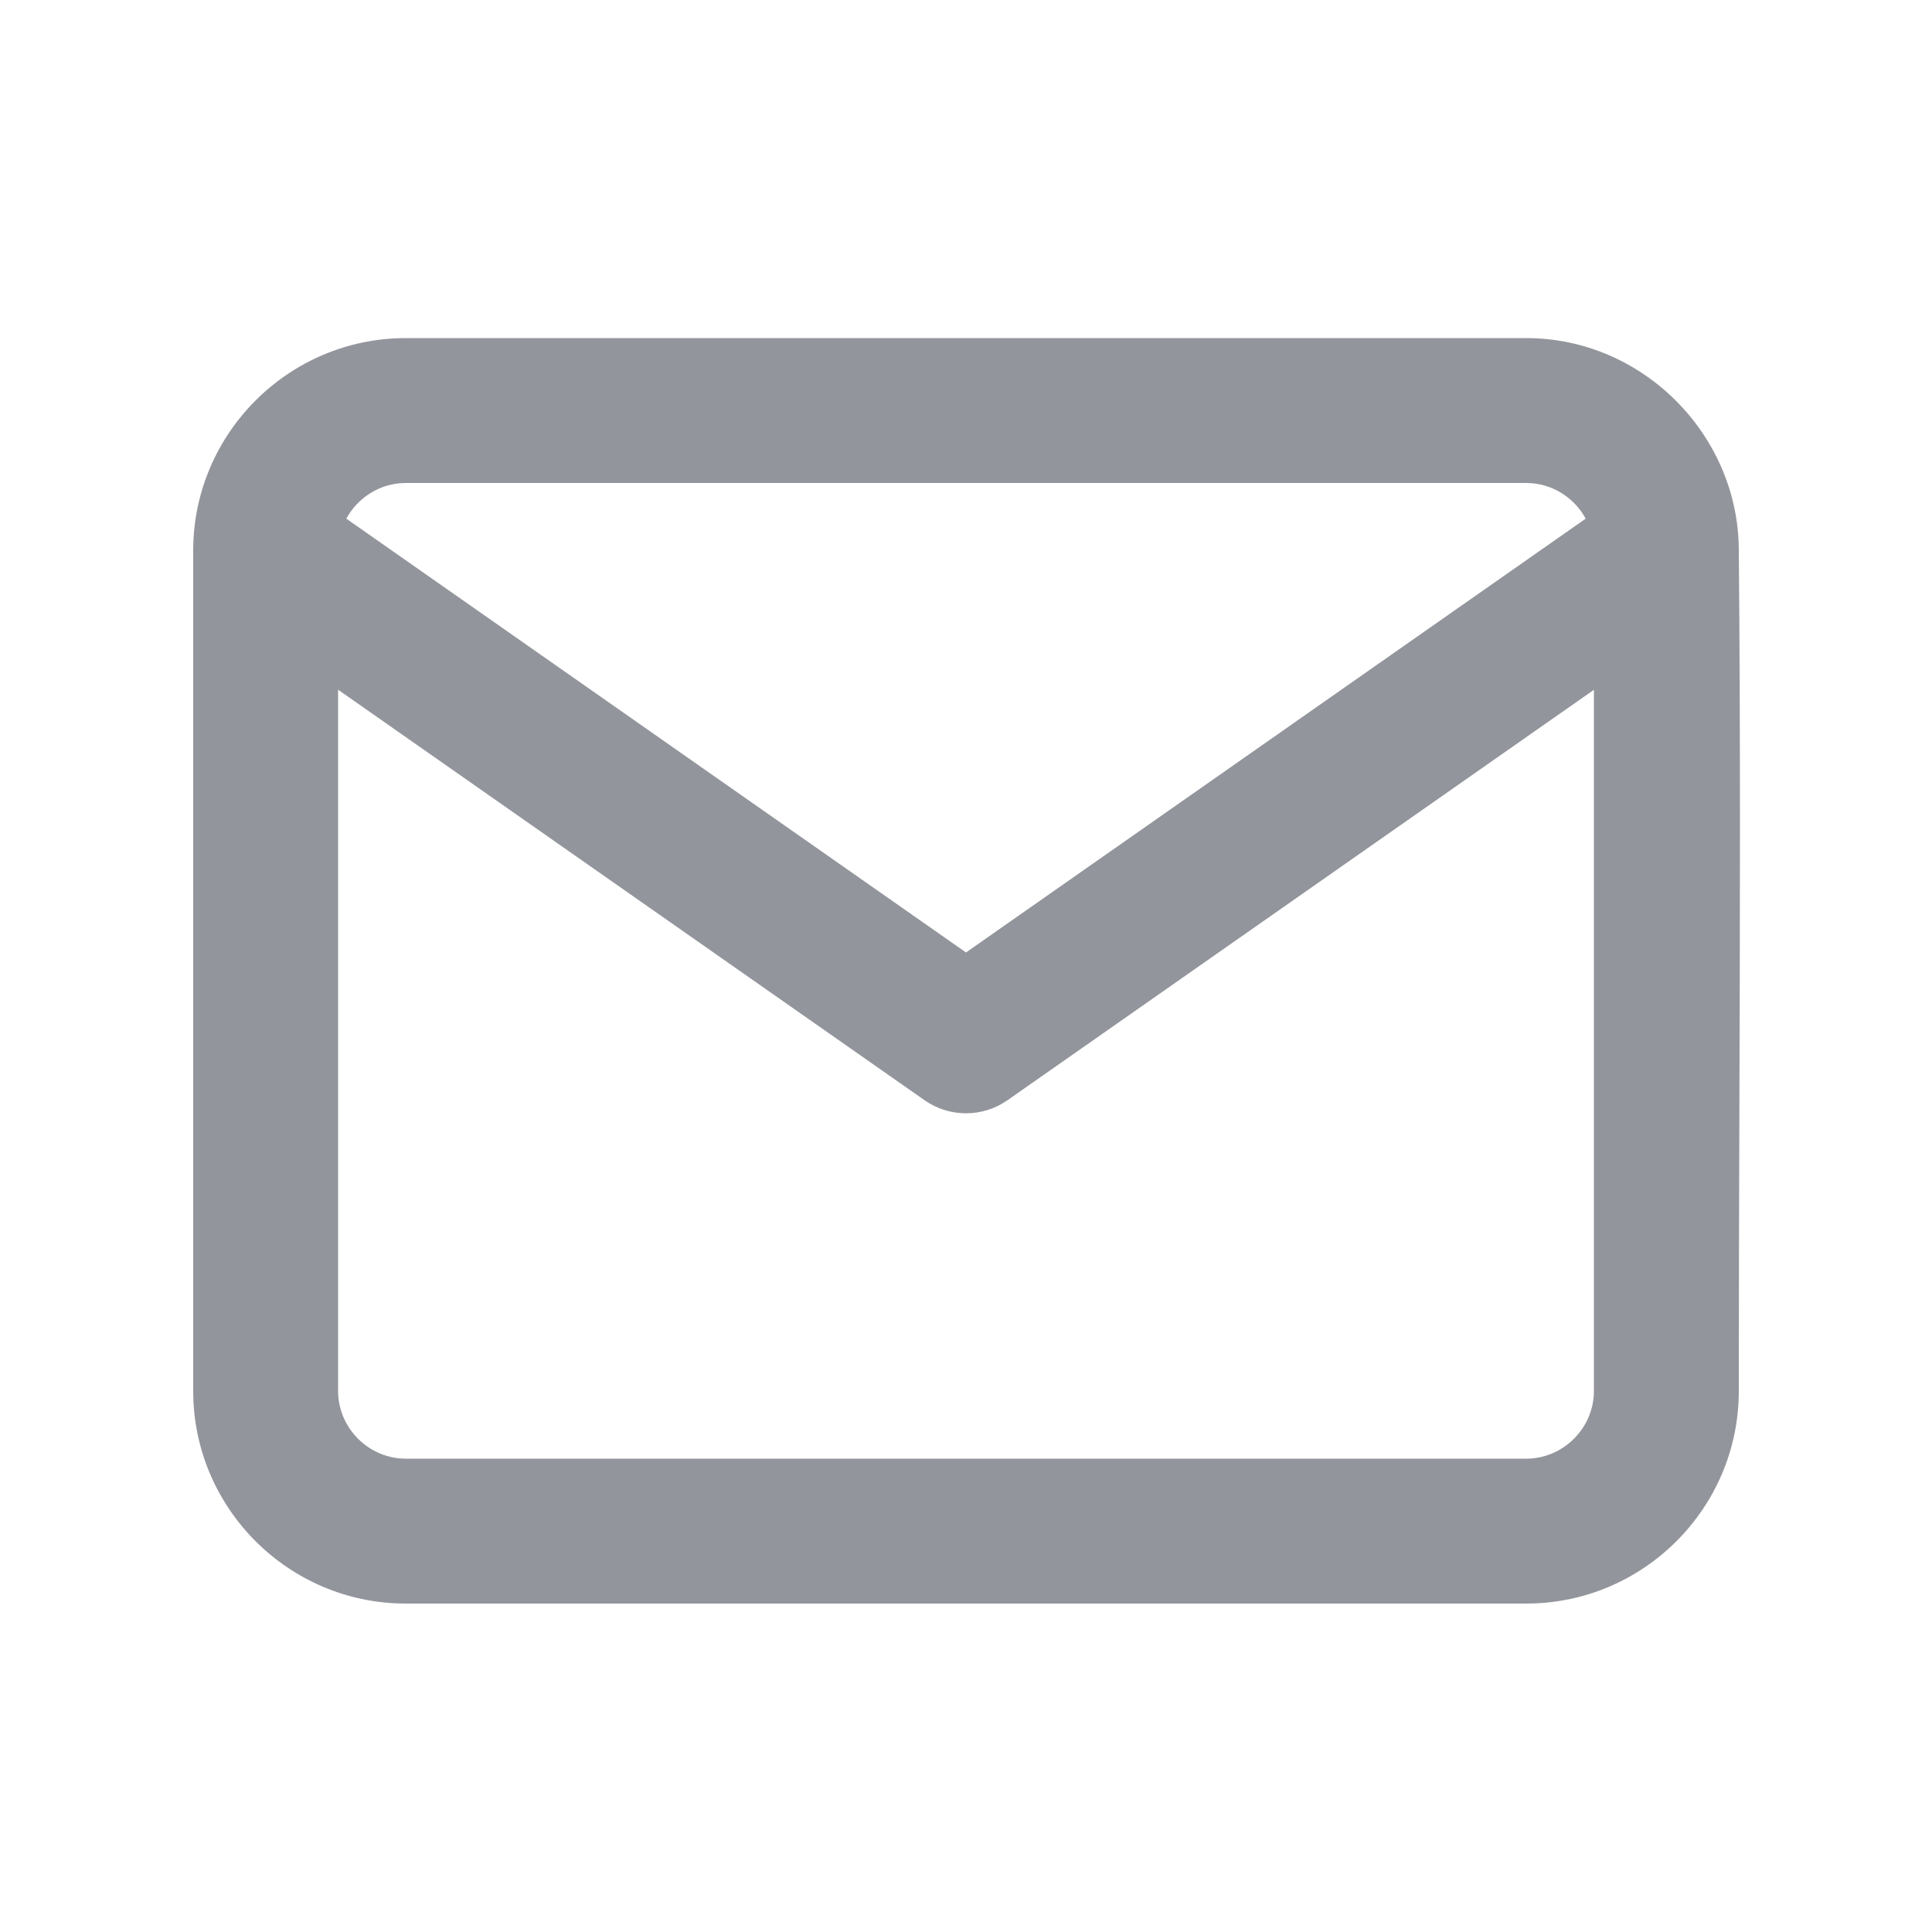
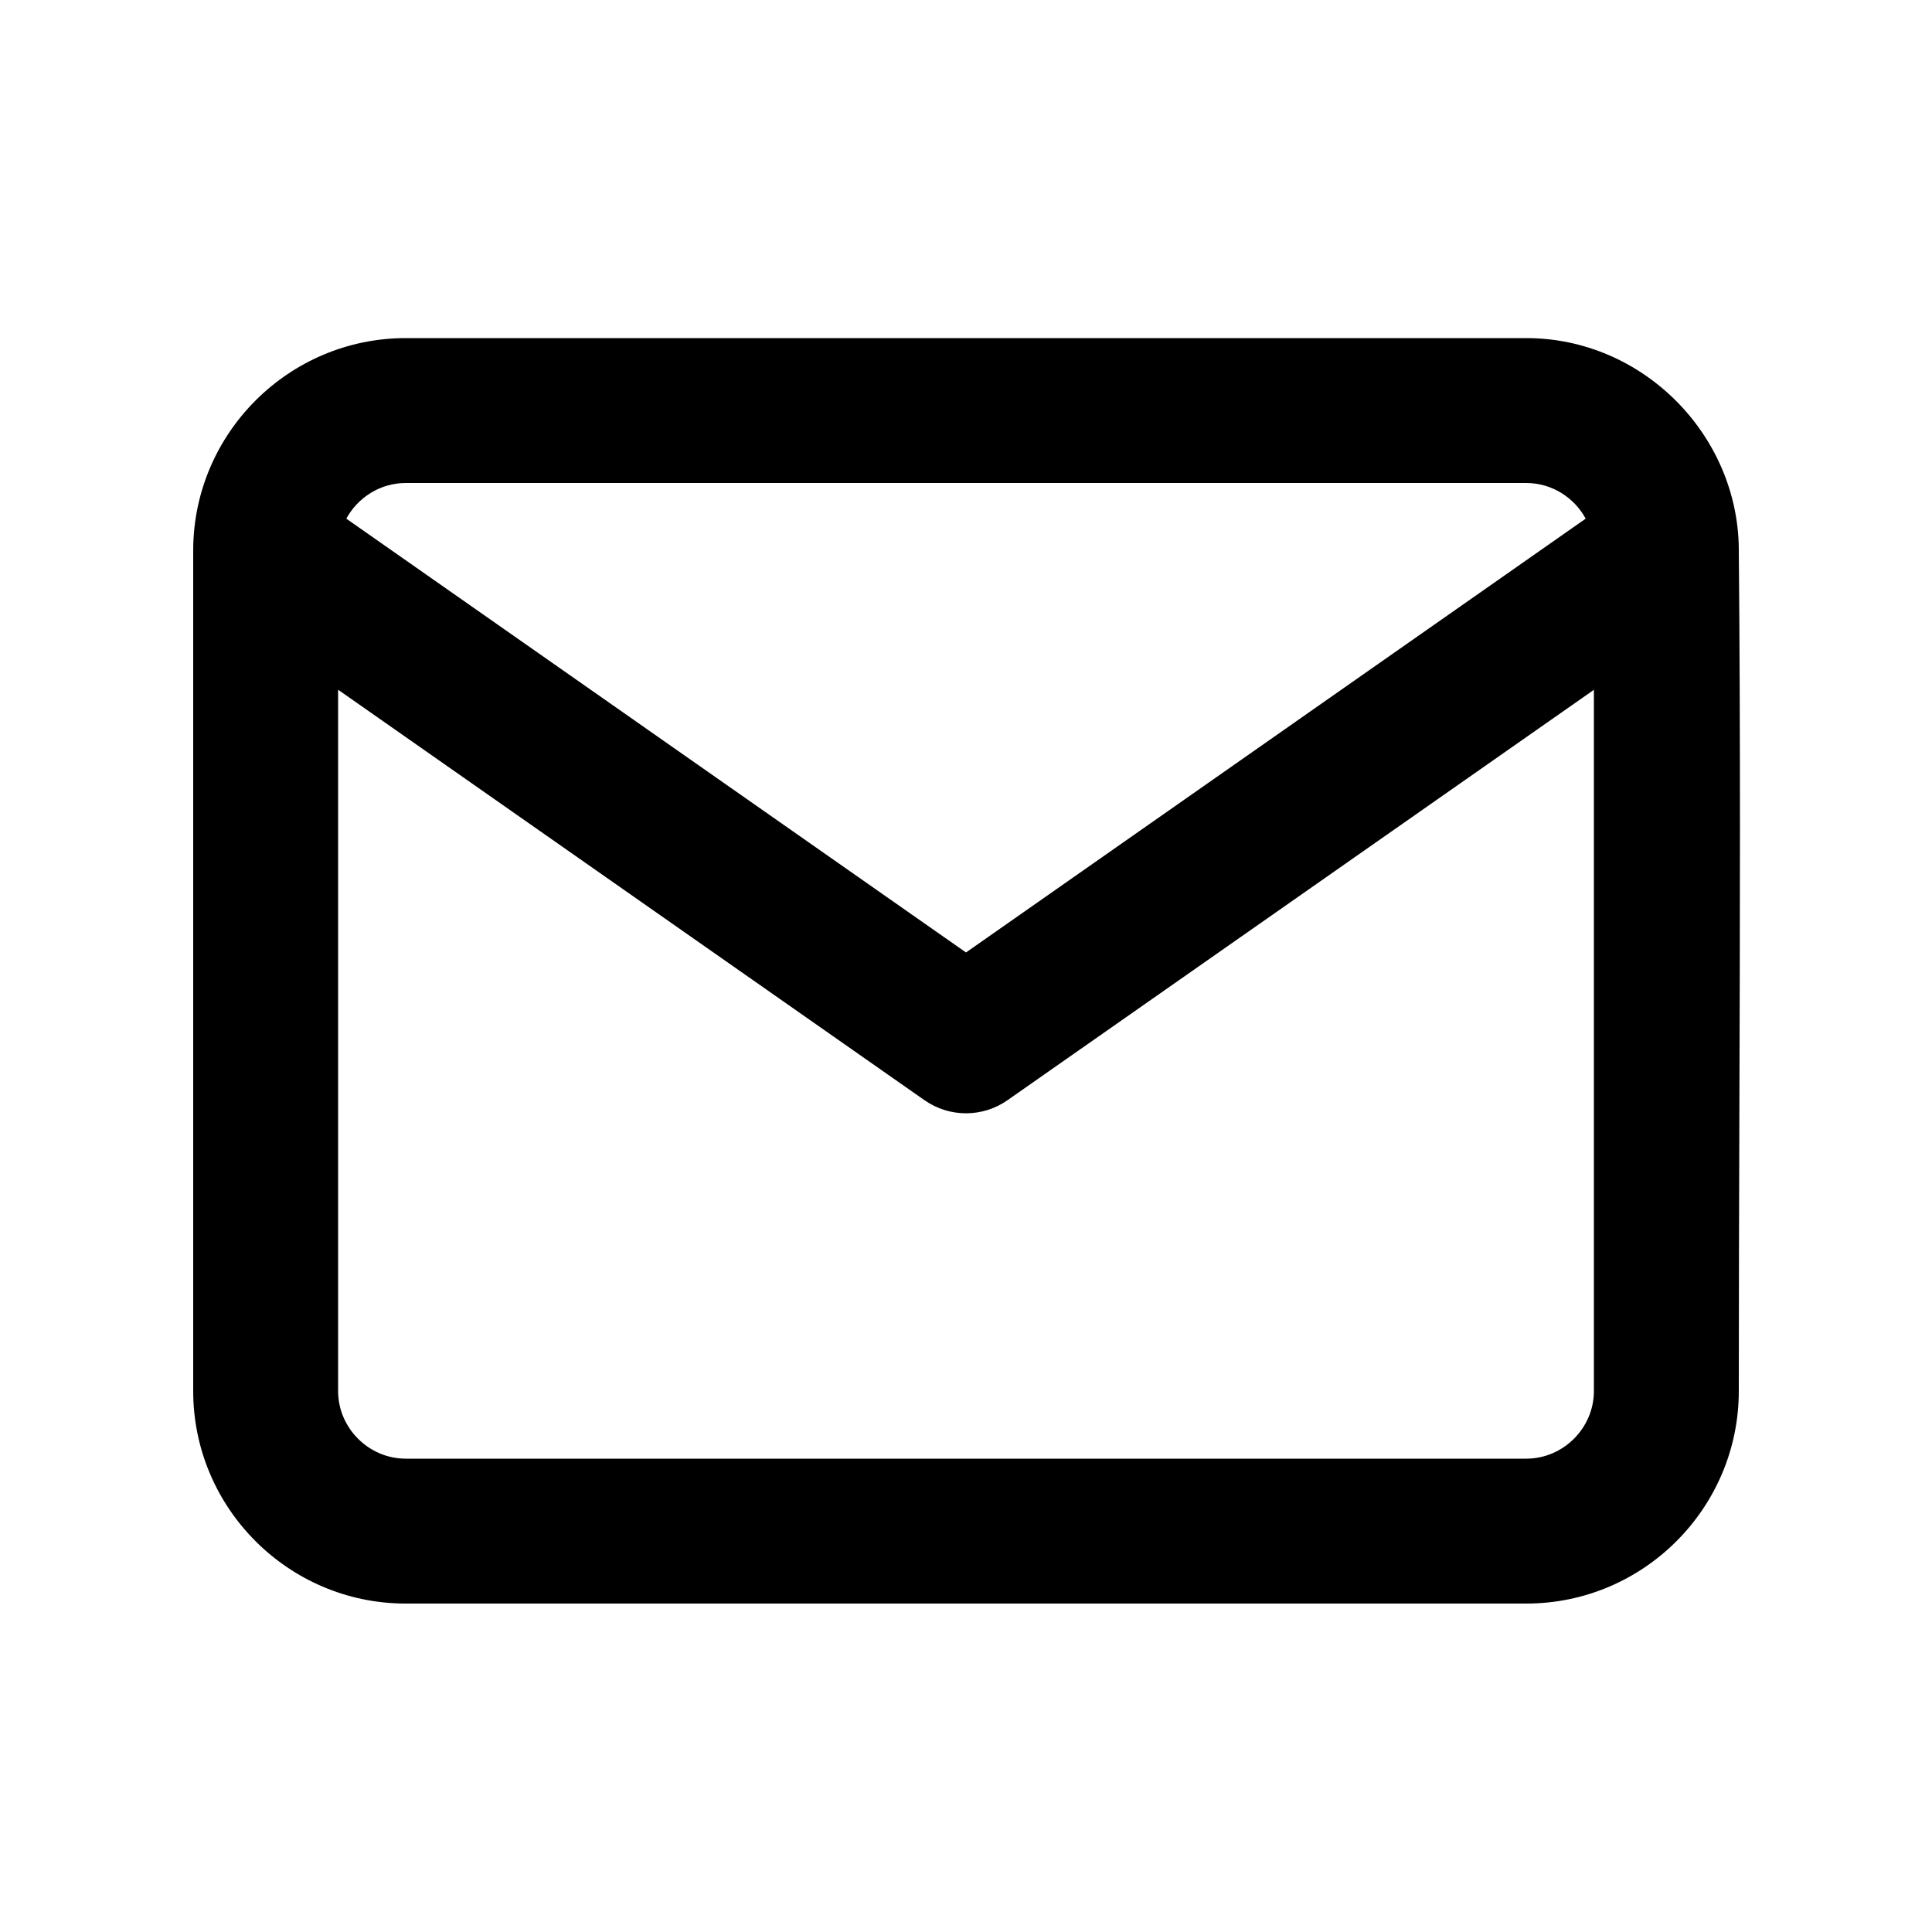
- <svg xmlns="http://www.w3.org/2000/svg" width="20" height="20" viewBox="0 0 20 20" fill="none">
-   <path fill-rule="evenodd" clip-rule="evenodd" d="M3.585 5.369C3.704 5.15 3.936 5 4.2 5H15.8C16.064 5 16.296 5.15 16.415 5.369L10 9.86L3.585 5.369ZM2 5.687C2 5.694 2 5.702 2 5.709V14.4C2 15.612 2.988 16.6 4.2 16.6H15.8C17.012 16.6 18 15.612 18 14.4C18 13.432 18.003 12.465 18.006 11.497C18.012 9.563 18.018 7.63 18 5.697C18 5.694 18 5.691 18 5.688C18 5.685 18 5.682 18 5.68C17.989 4.499 17.005 3.5 15.8 3.5H4.2C2.993 3.5 2.007 4.481 2 5.687ZM16.5 7.141V14.4C16.5 14.783 16.183 15.1 15.8 15.1H4.2C3.817 15.1 3.5 14.783 3.5 14.4V7.14L9.57 11.389C9.828 11.57 10.172 11.57 10.43 11.389L16.5 7.141Z" fill="#93959C" />
+ <svg xmlns="http://www.w3.org/2000/svg" width="20" height="20" viewBox="0 0 20 20">
+   <path fill-rule="evenodd" clip-rule="evenodd" d="M3.585 5.369C3.704 5.15 3.936 5 4.2 5H15.8C16.064 5 16.296 5.15 16.415 5.369L10 9.86L3.585 5.369ZM2 5.687C2 5.694 2 5.702 2 5.709V14.4C2 15.612 2.988 16.6 4.2 16.6H15.8C17.012 16.6 18 15.612 18 14.4C18 13.432 18.003 12.465 18.006 11.497C18.012 9.563 18.018 7.63 18 5.697C18 5.694 18 5.691 18 5.688C18 5.685 18 5.682 18 5.68C17.989 4.499 17.005 3.5 15.8 3.5H4.2C2.993 3.5 2.007 4.481 2 5.687ZM16.5 7.141V14.4C16.5 14.783 16.183 15.1 15.8 15.1H4.2C3.817 15.1 3.5 14.783 3.5 14.4V7.14L9.57 11.389C9.828 11.57 10.172 11.57 10.43 11.389L16.5 7.141Z" />
</svg>
